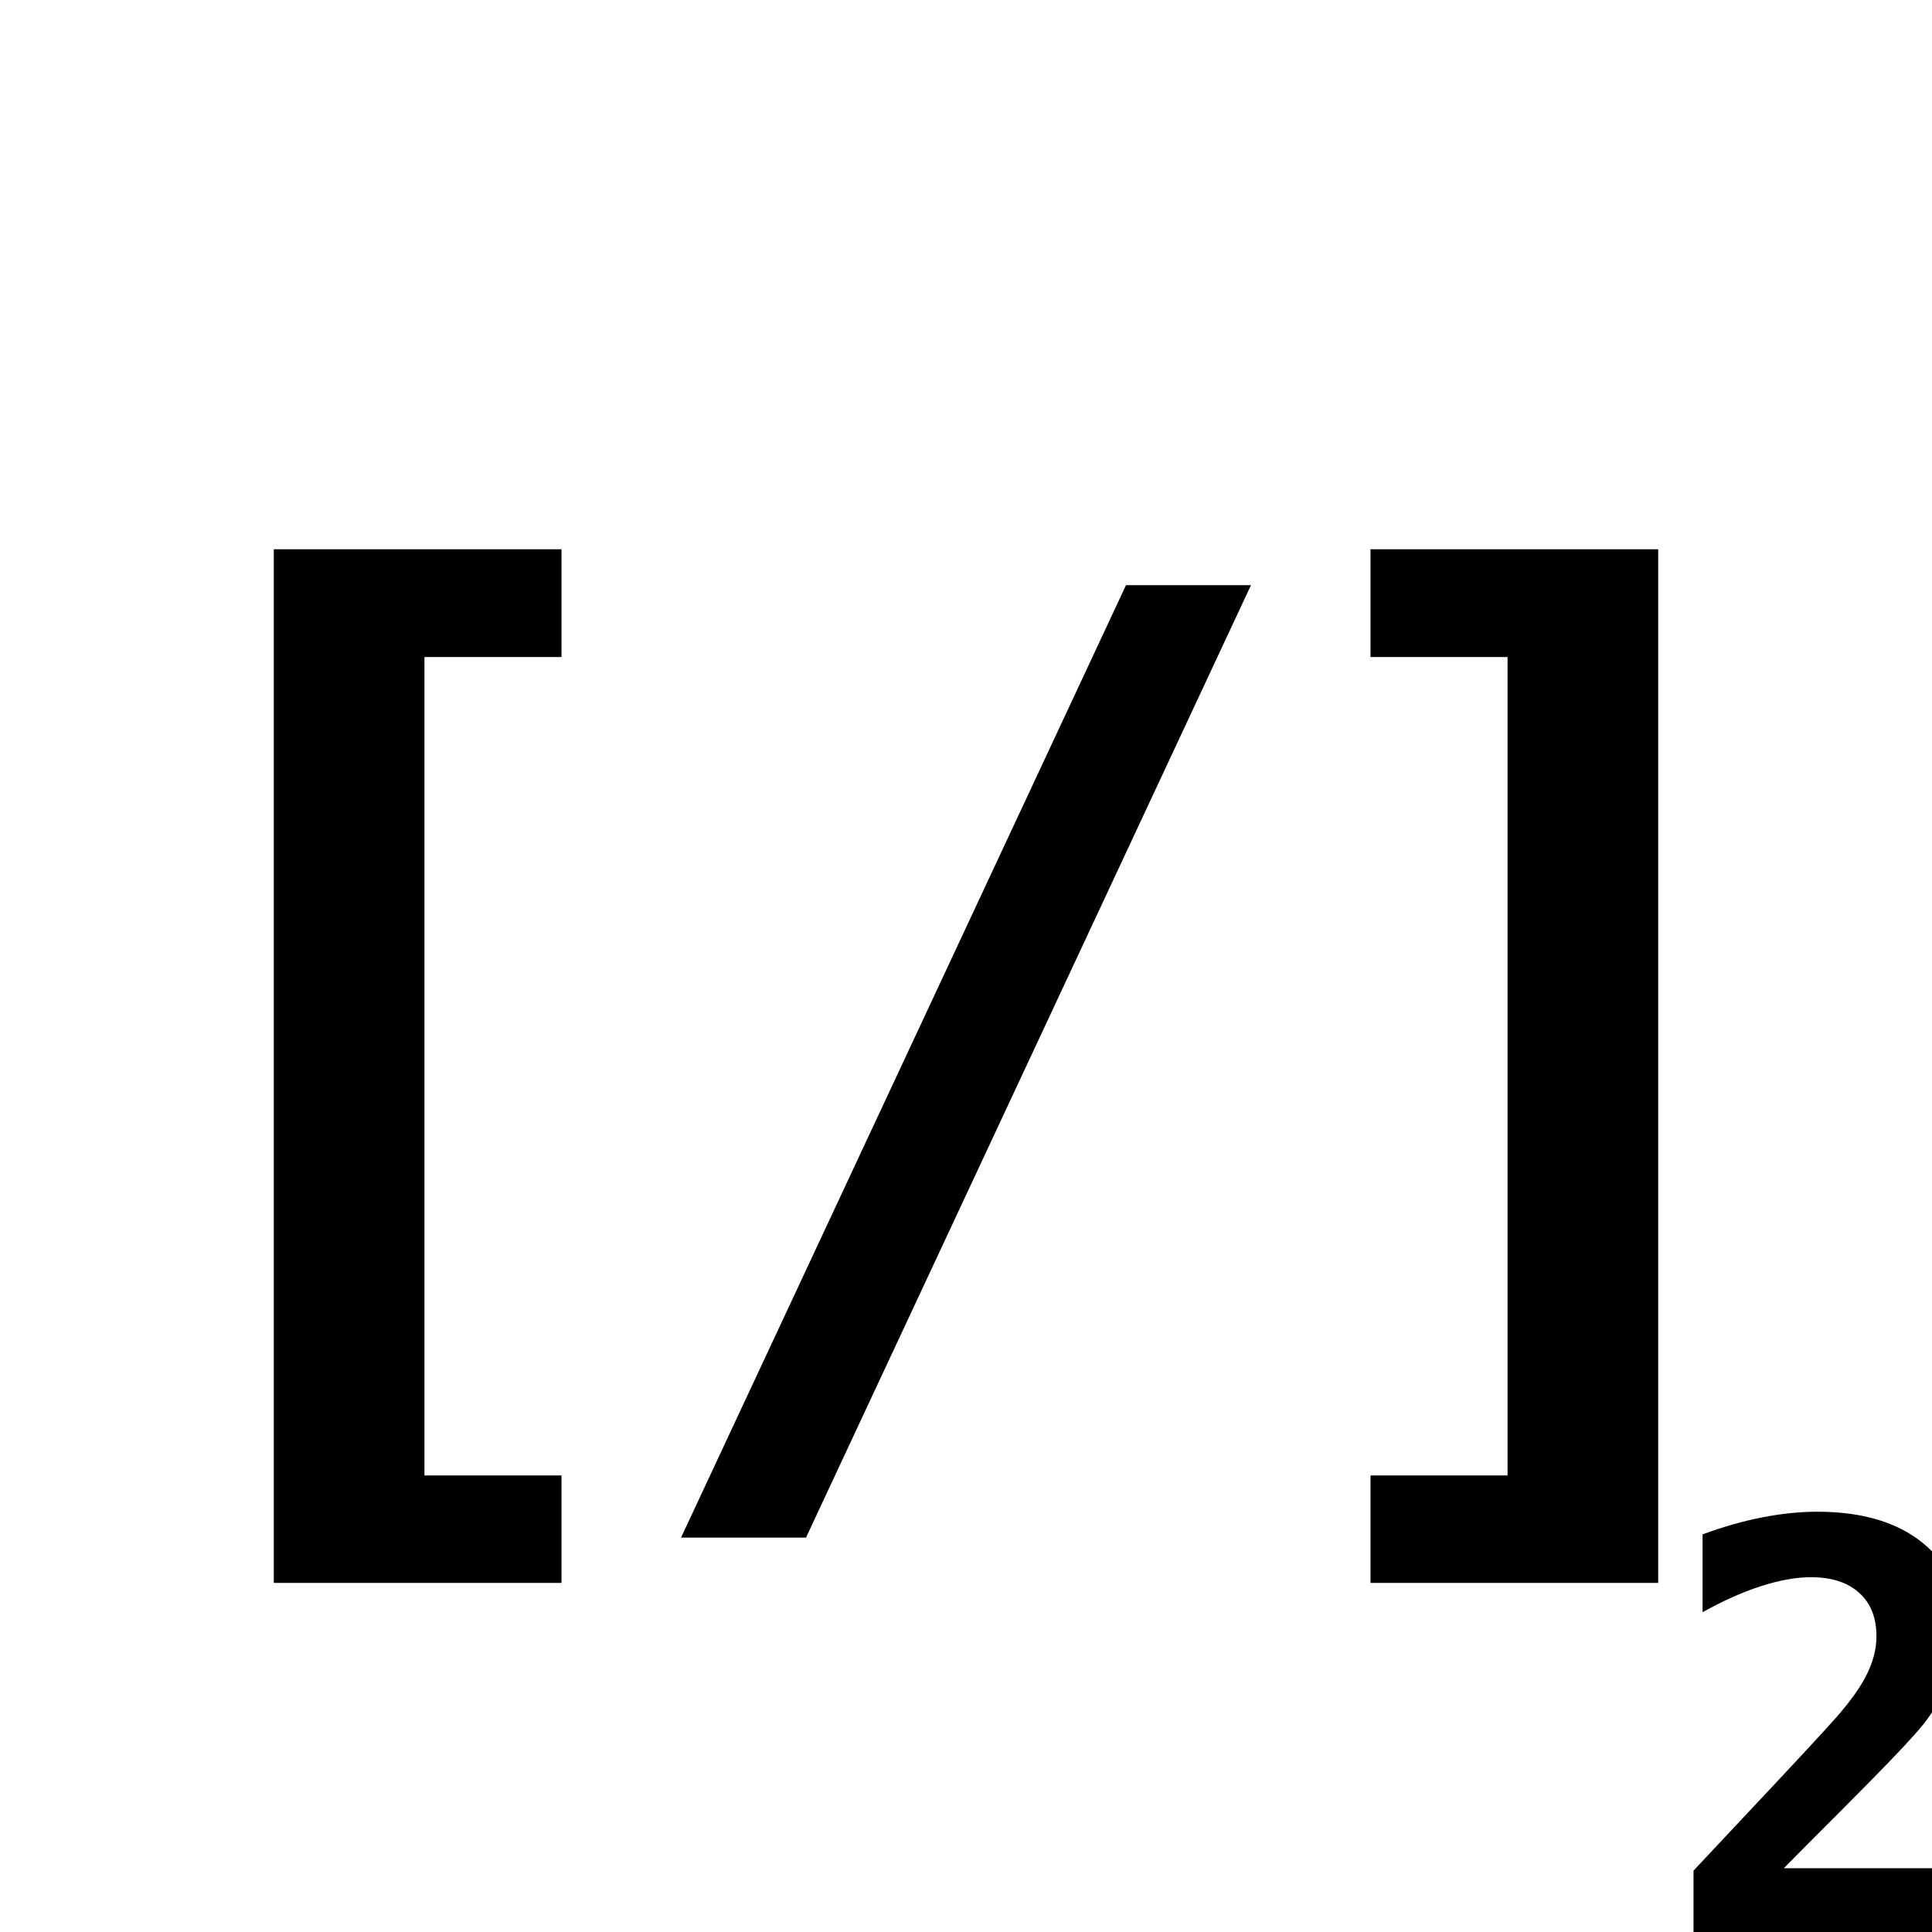
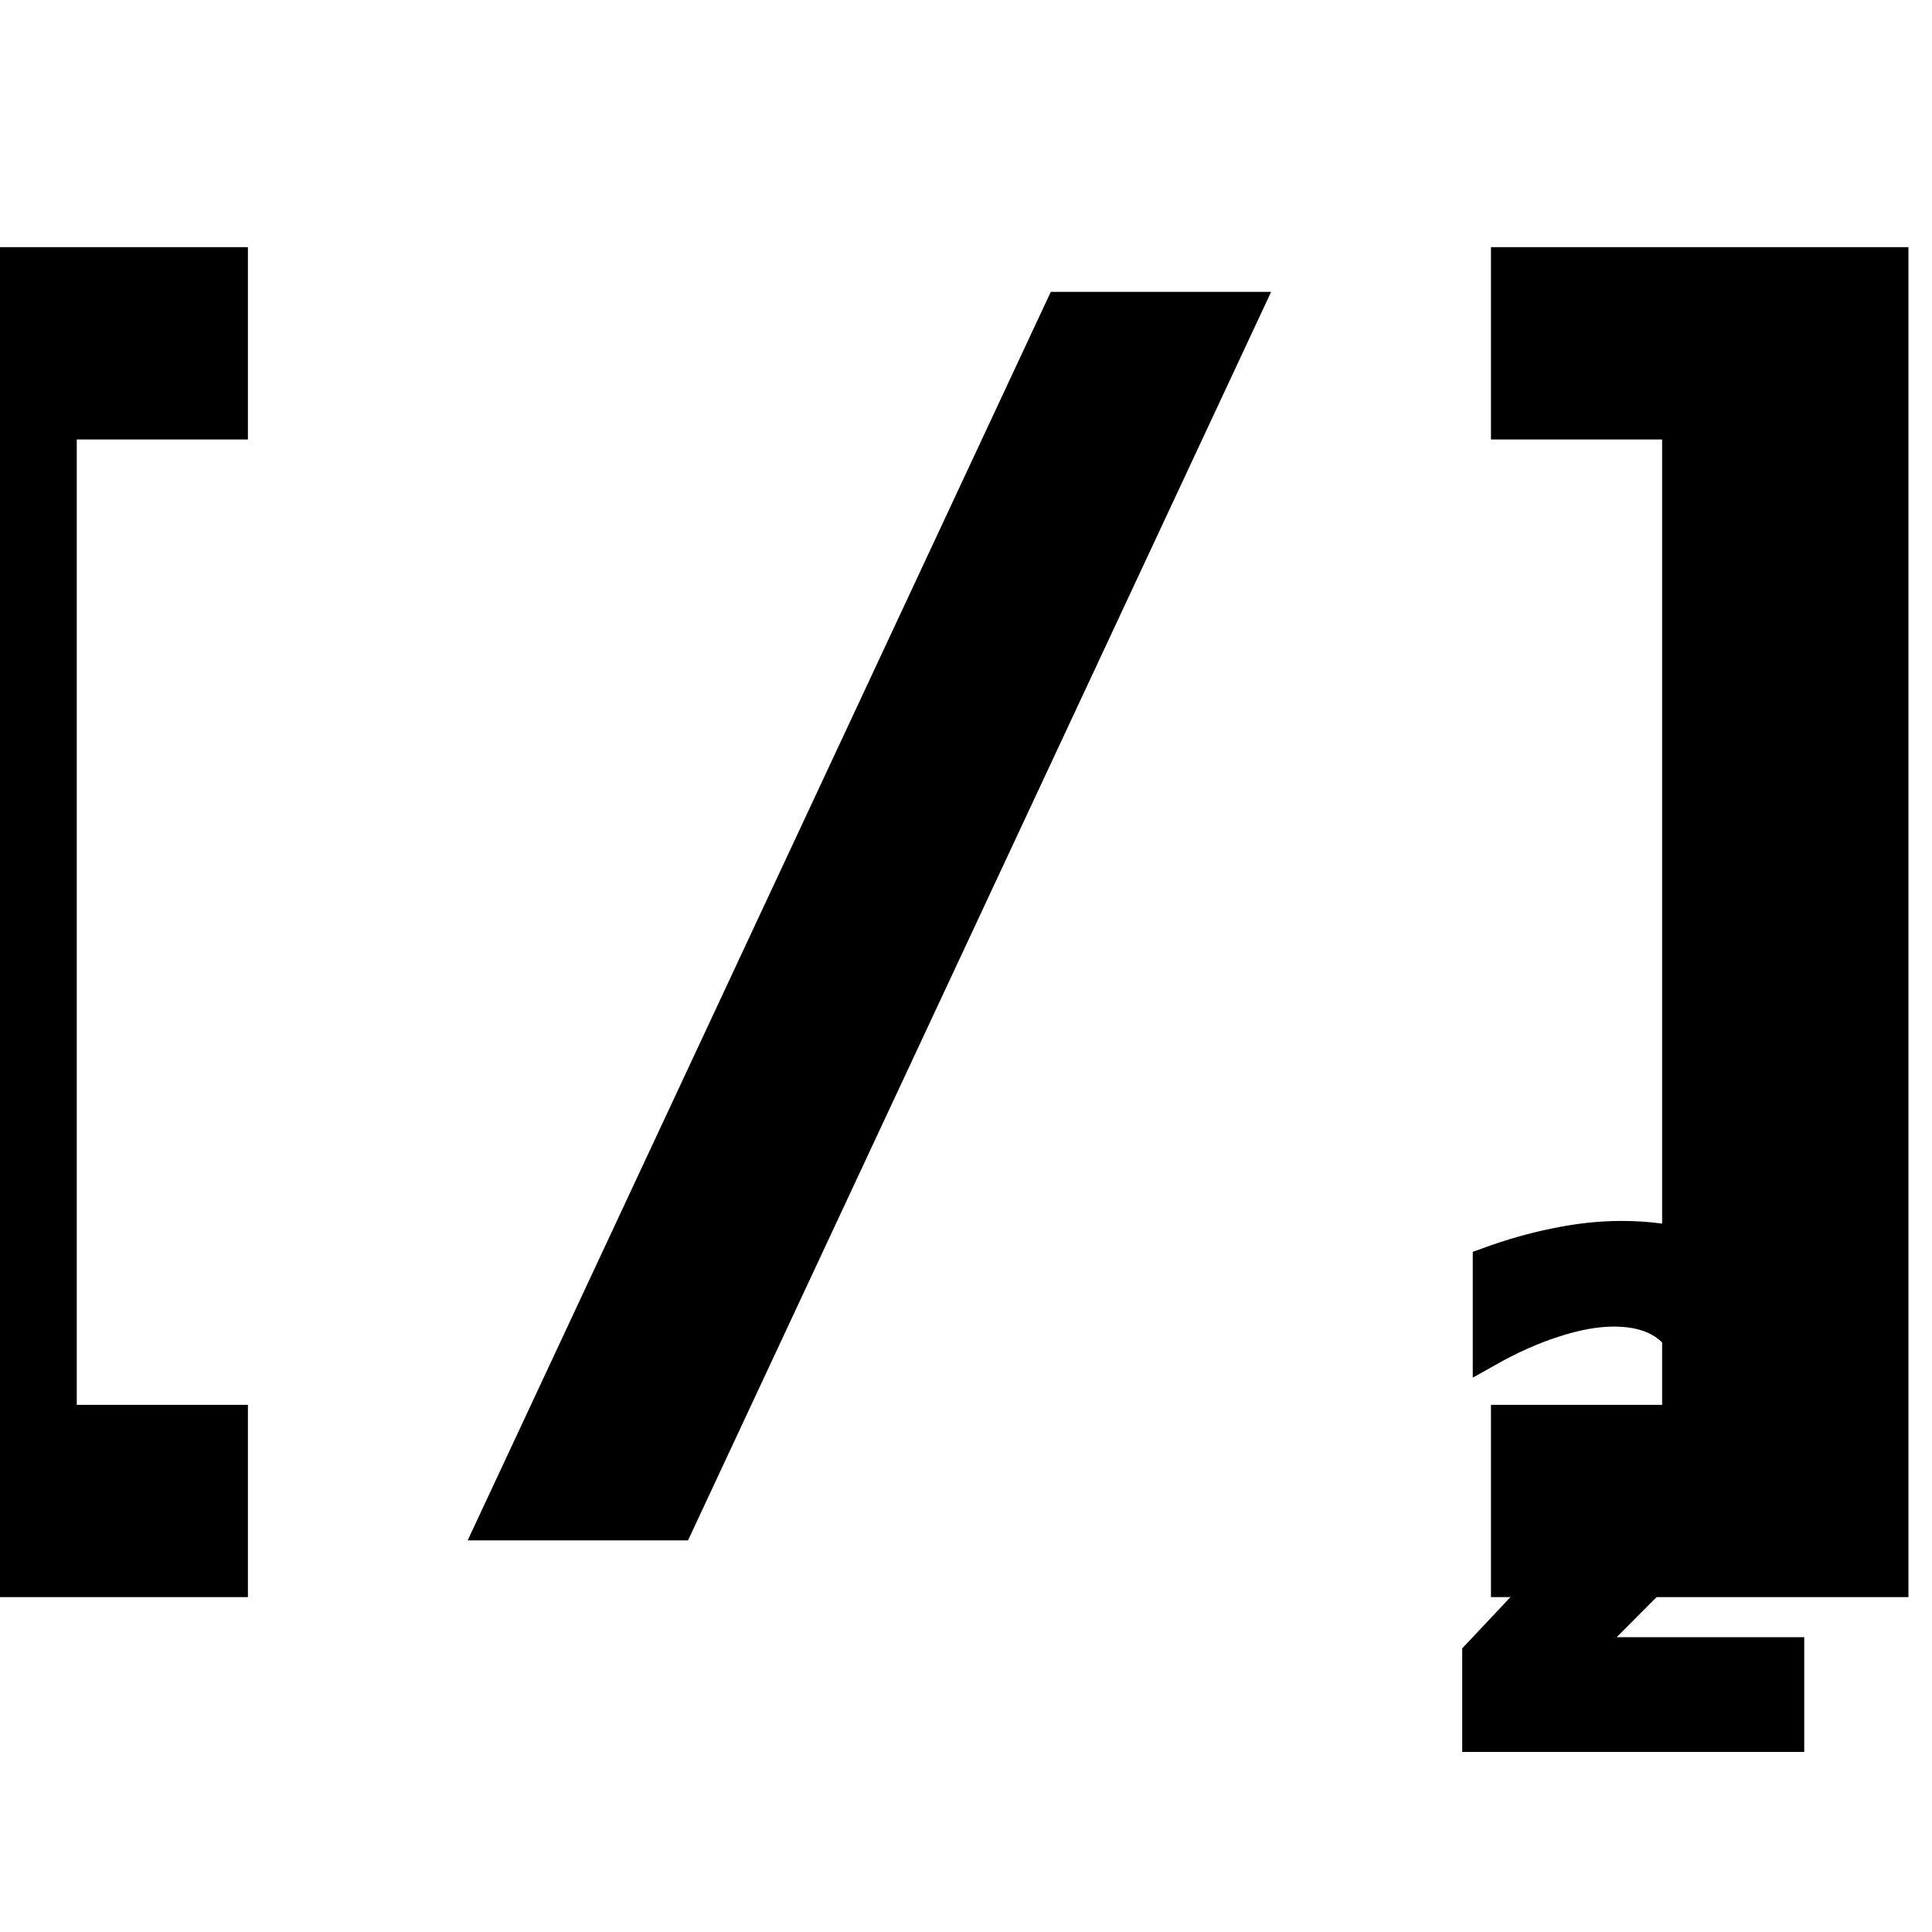
<svg xmlns="http://www.w3.org/2000/svg" width="16" height="16" viewBox="0 0 100 100">
-   <g transform="translate(0, 2)">
-     <text x="50" y="55" font-family="ui-monospace, SFMono-Regular, Menlo, Monaco, Consolas, monospace" font-weight="900" font-size="60" fill="currentColor" text-anchor="middle" dominant-baseline="middle" letter-spacing="-6">[/]</text>
-     <text x="95" y="90" font-family="ui-monospace, SFMono-Regular, Menlo, Monaco, Consolas, monospace" font-weight="900" font-size="30" fill="currentColor" text-anchor="middle" dominant-baseline="middle">2</text>
+   <g>
+     <text x="45" y="50" font-family="ui-monospace, SFMono-Regular, Menlo, Monaco, Consolas, monospace" font-weight="900" font-size="75" fill="currentColor" stroke="currentColor" stroke-width="3" text-anchor="middle" dominant-baseline="middle" letter-spacing="0">[/]</text>
+     <text x="85" y="80" font-family="ui-monospace, SFMono-Regular, Menlo, Monaco, Consolas, monospace" font-weight="900" font-size="35" fill="currentColor" stroke="currentColor" stroke-width="1.5" text-anchor="middle" dominant-baseline="middle">2</text>
  </g>
</svg>
